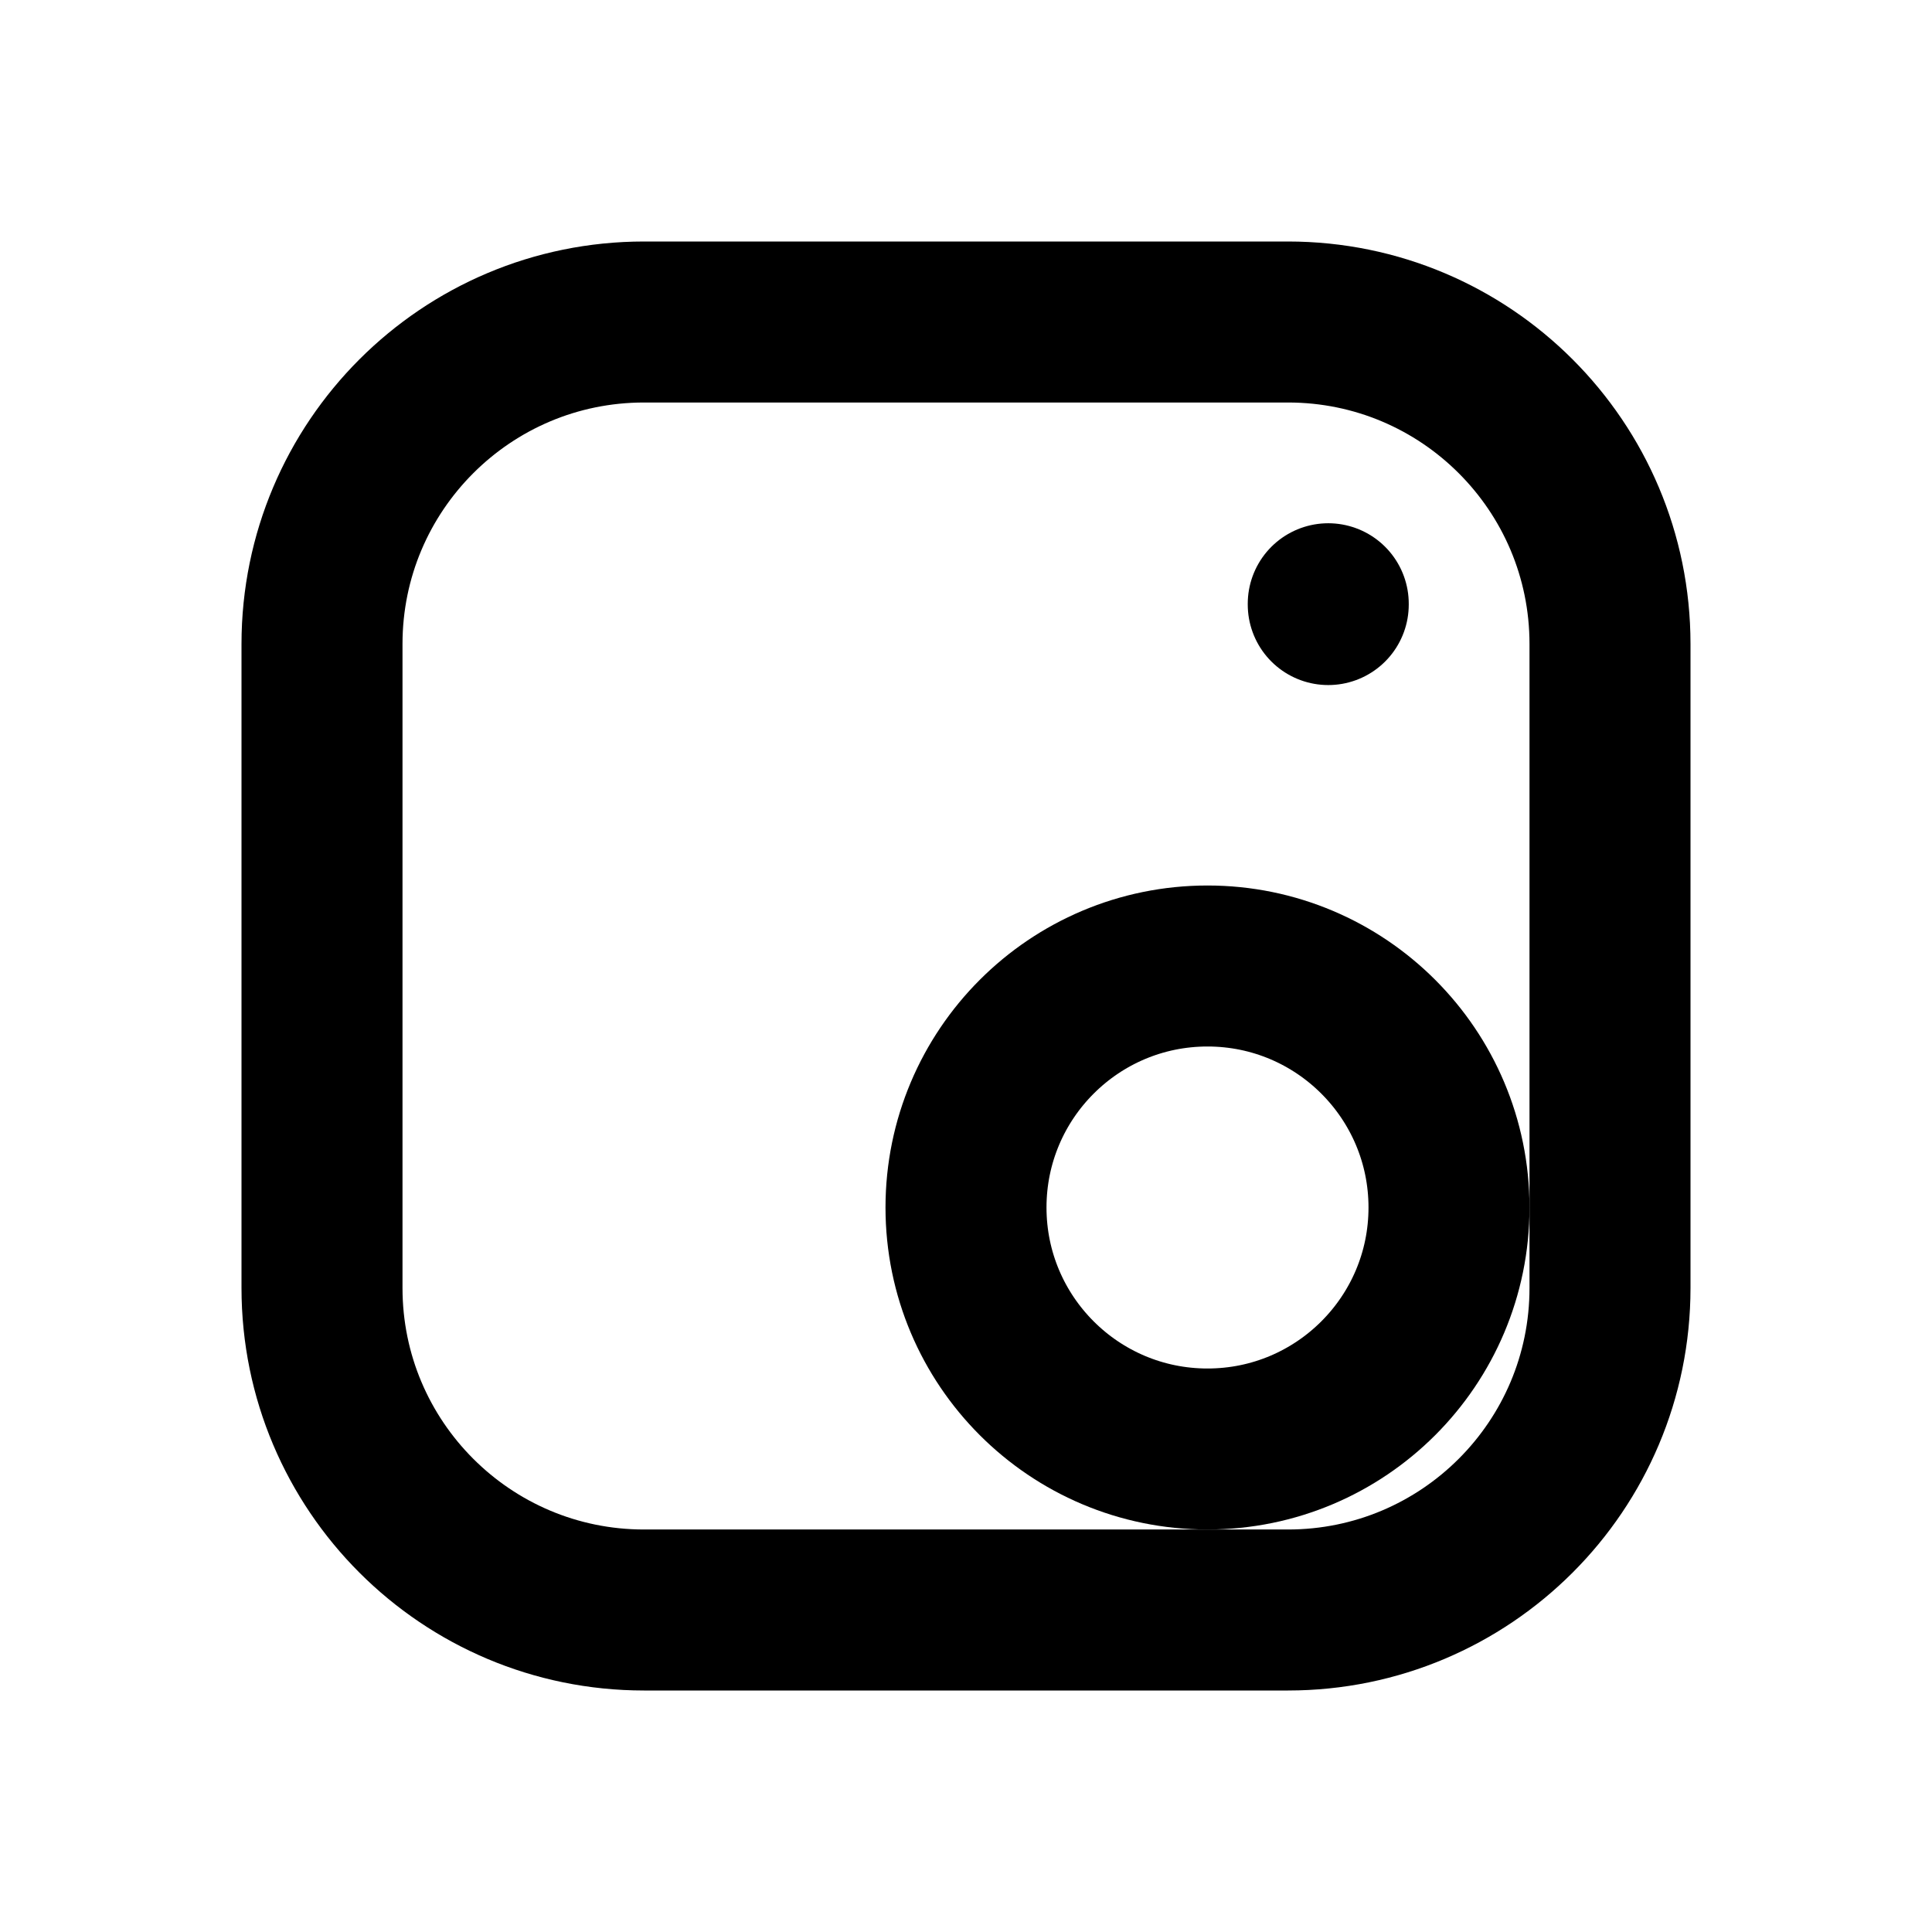
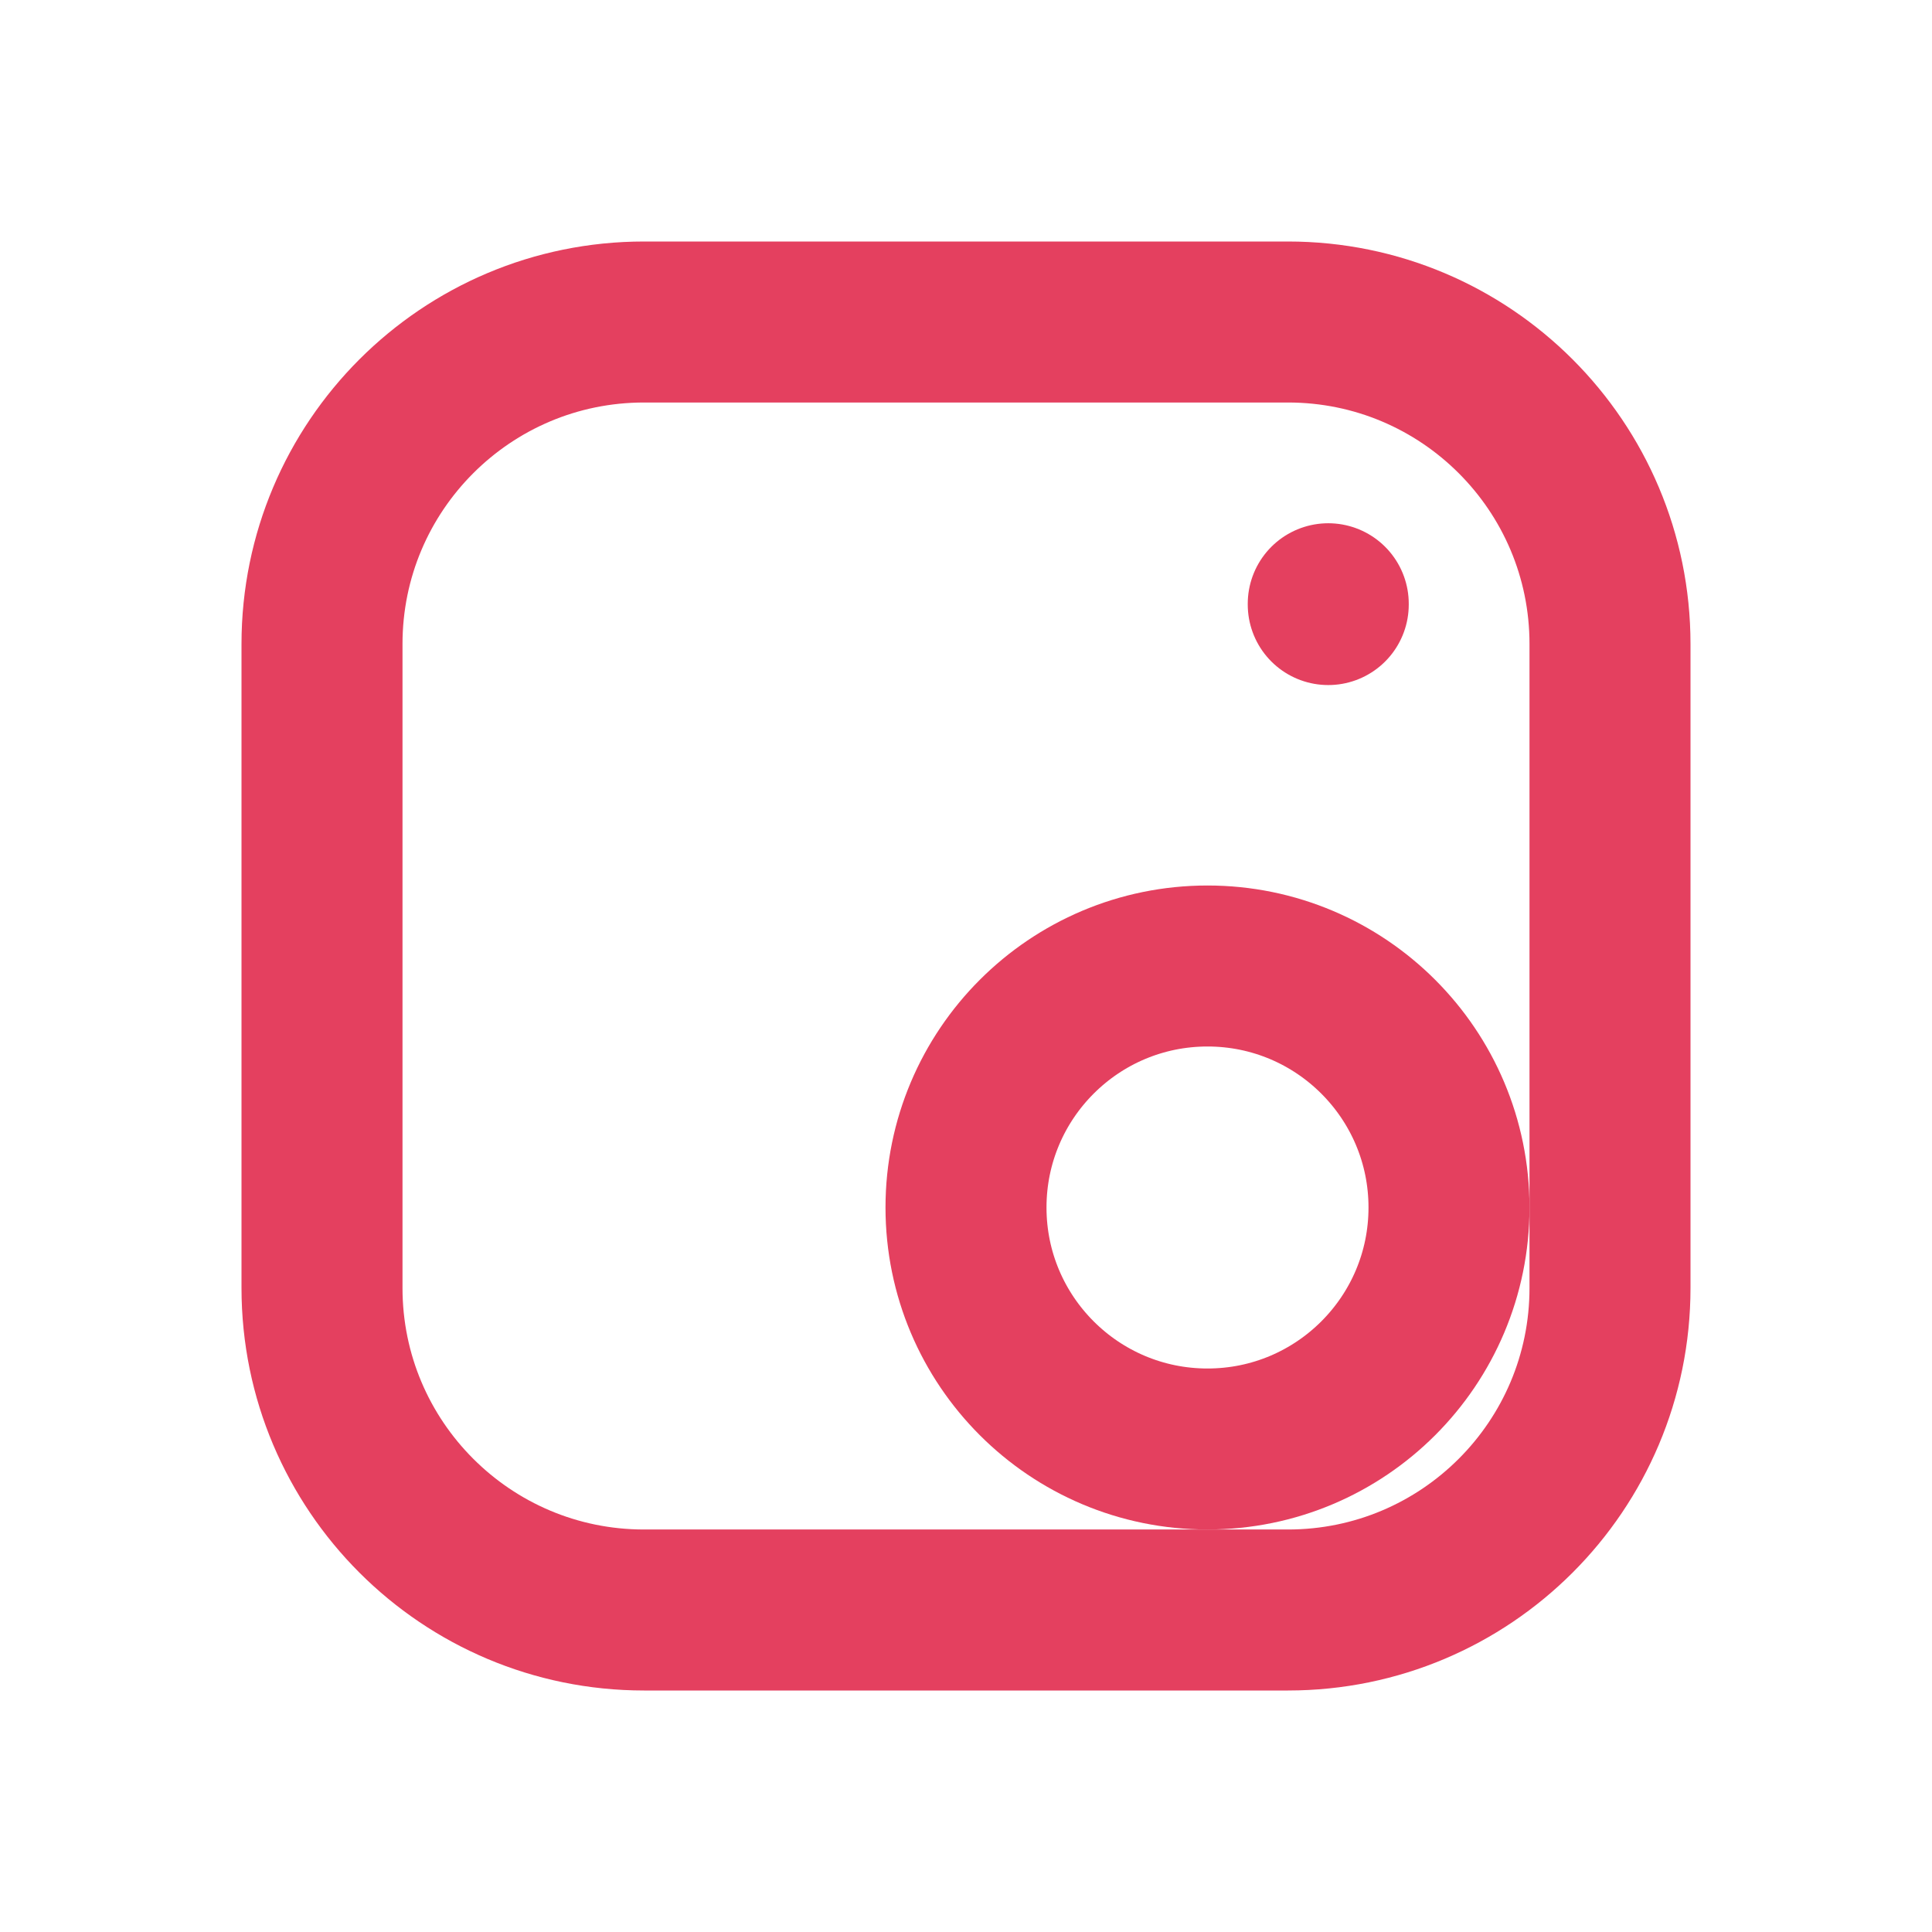
- <svg xmlns="http://www.w3.org/2000/svg" width="24" height="24" viewBox="0 0 24 24" fill="none" stroke="currentColor" stroke-width="2" stroke-linecap="round" stroke-linejoin="round" class="icon icon-tabler icons-tabler-outline icon-tabler-brand-instagram">
-   <path stroke="none" d="M0 0h24v24H0z" fill="none" />
+ <svg xmlns="http://www.w3.org/2000/svg" width="24" height="24" viewBox="0 0 24 24" fill="none" stroke="#E4405F" stroke-width="2" stroke-linecap="round" stroke-linejoin="round">
  <path d="M4 4m0 4a4 4 0 0 1 4 -4h8a4 4 0 0 1 4 4v8a4 4 0 0 1 -4 4h-8a4 4 0 0 1 -4 -4z" />
  <path d="M12 12m0 3a3 3 0 1 0 6 0a3 3 0 1 0 -6 0" />
  <path d="M16.5 7.5l0 .01" />
</svg>
